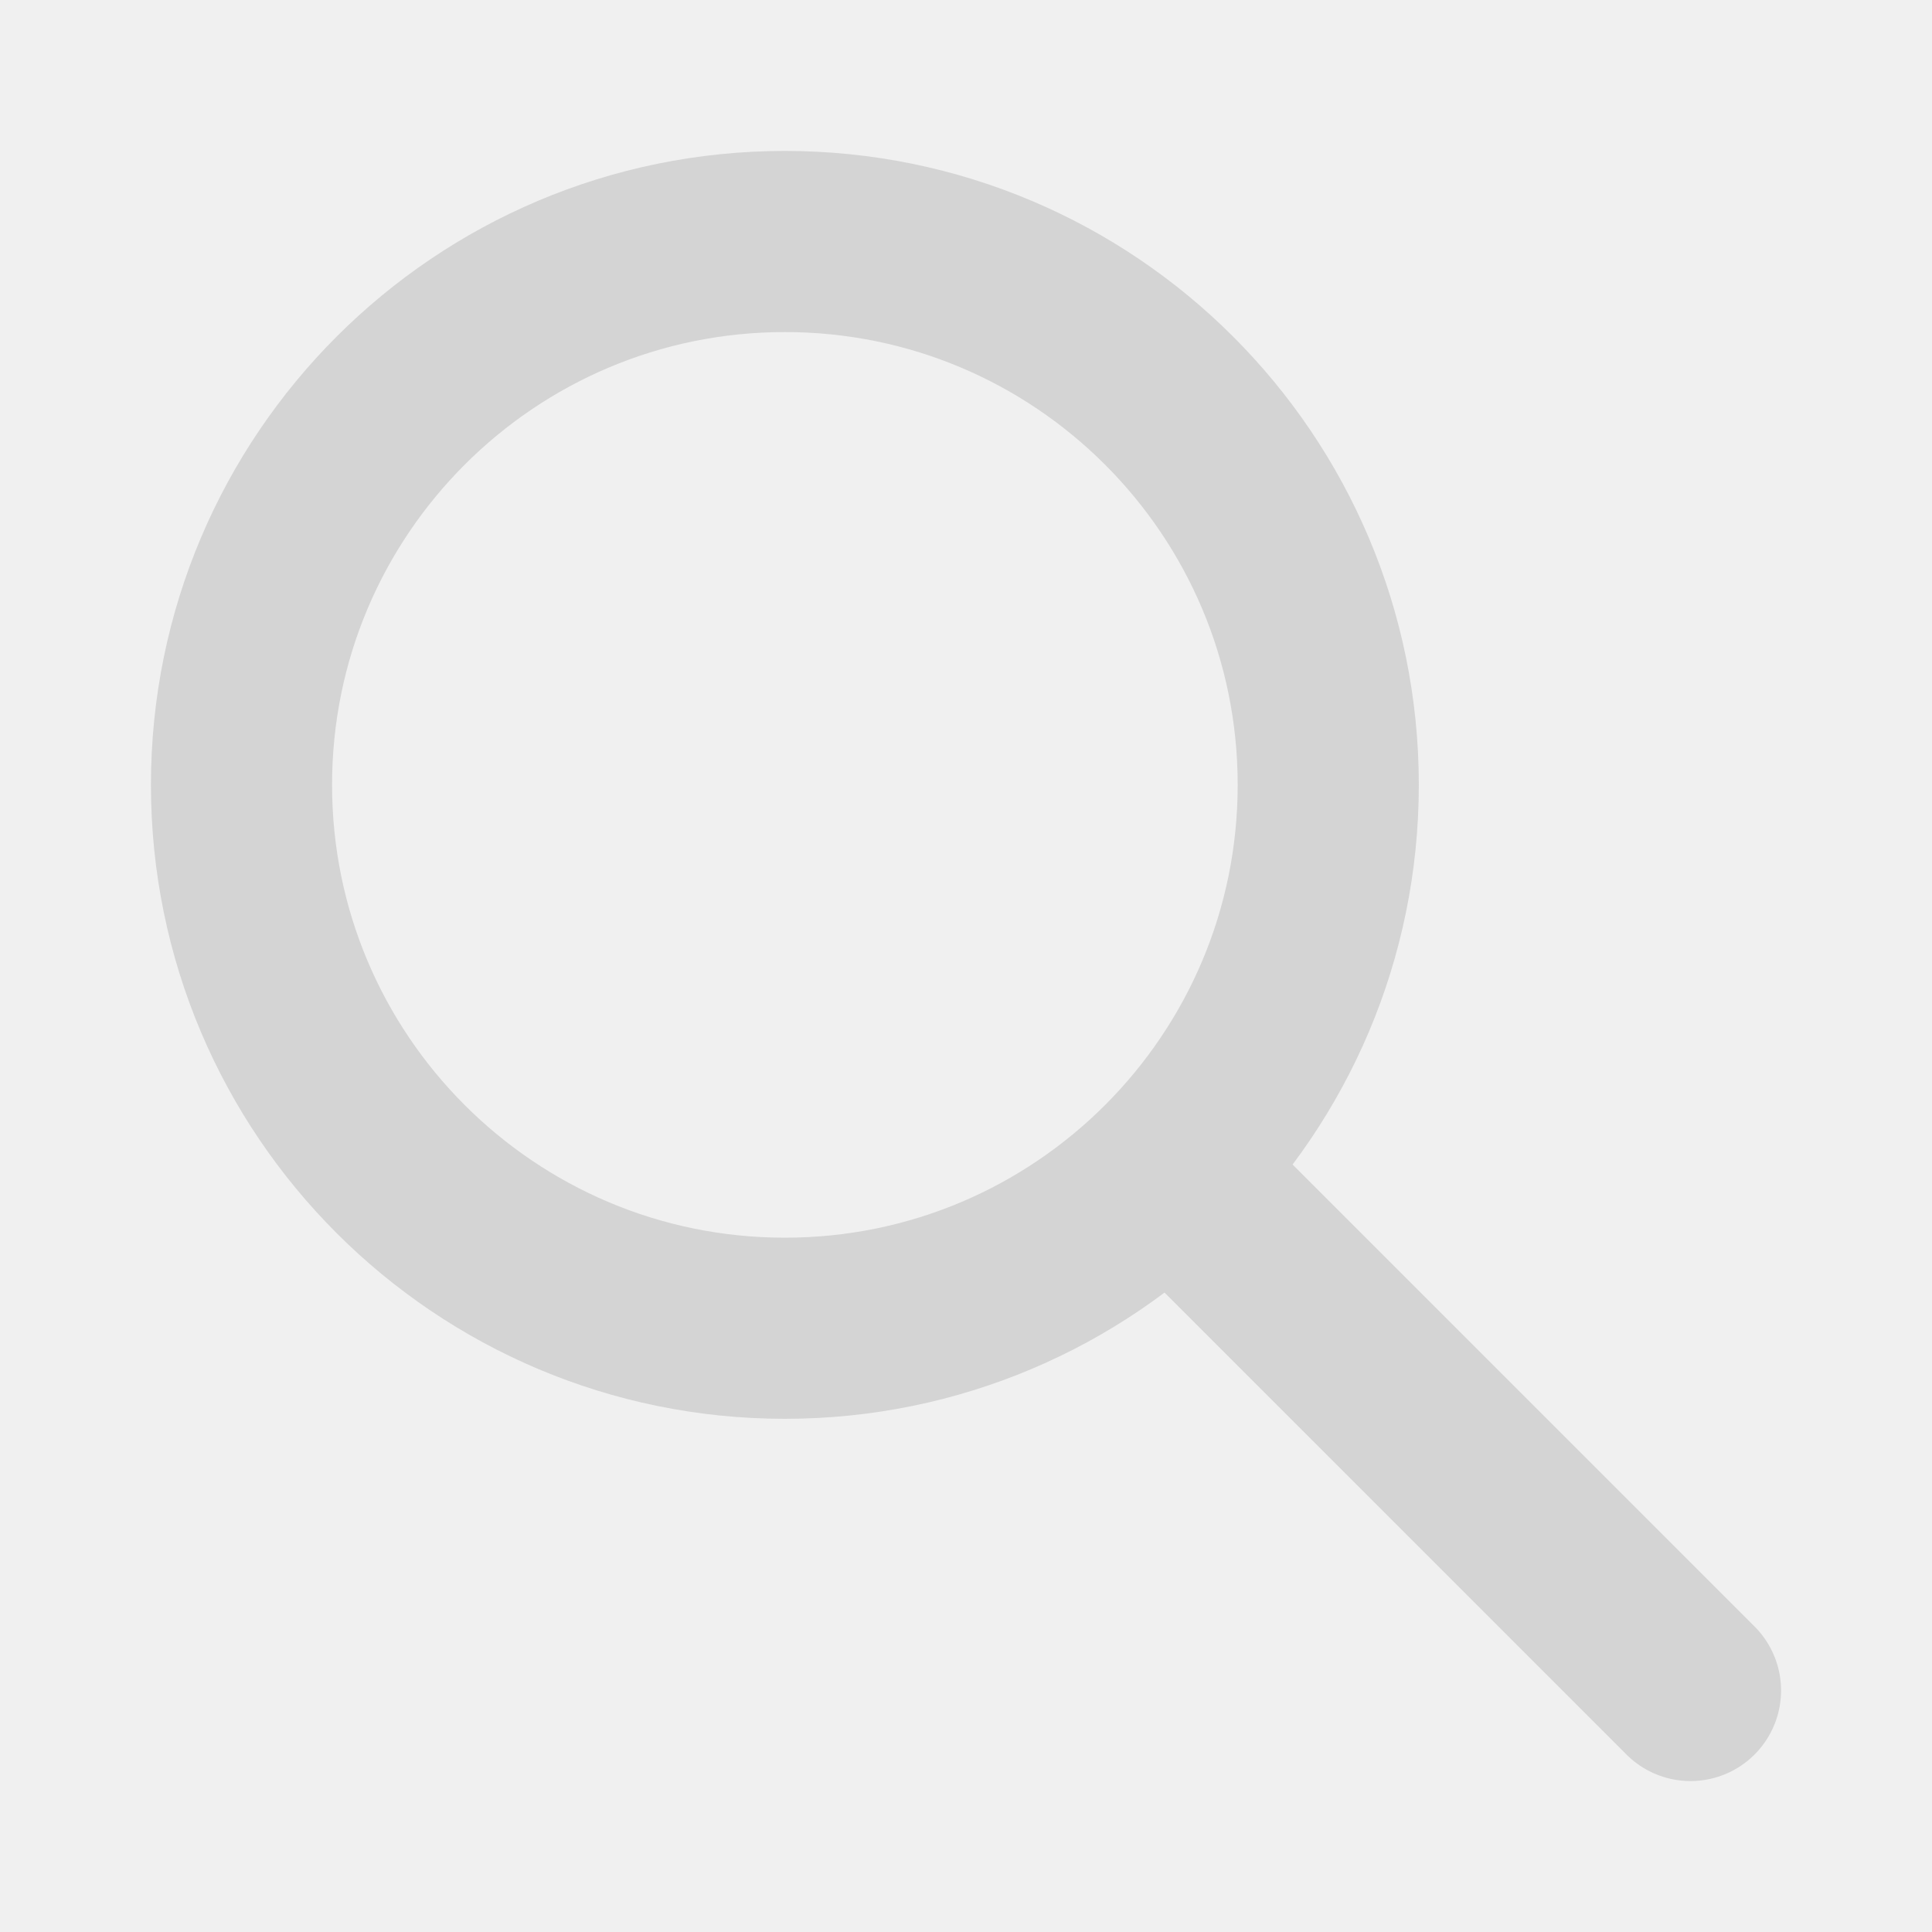
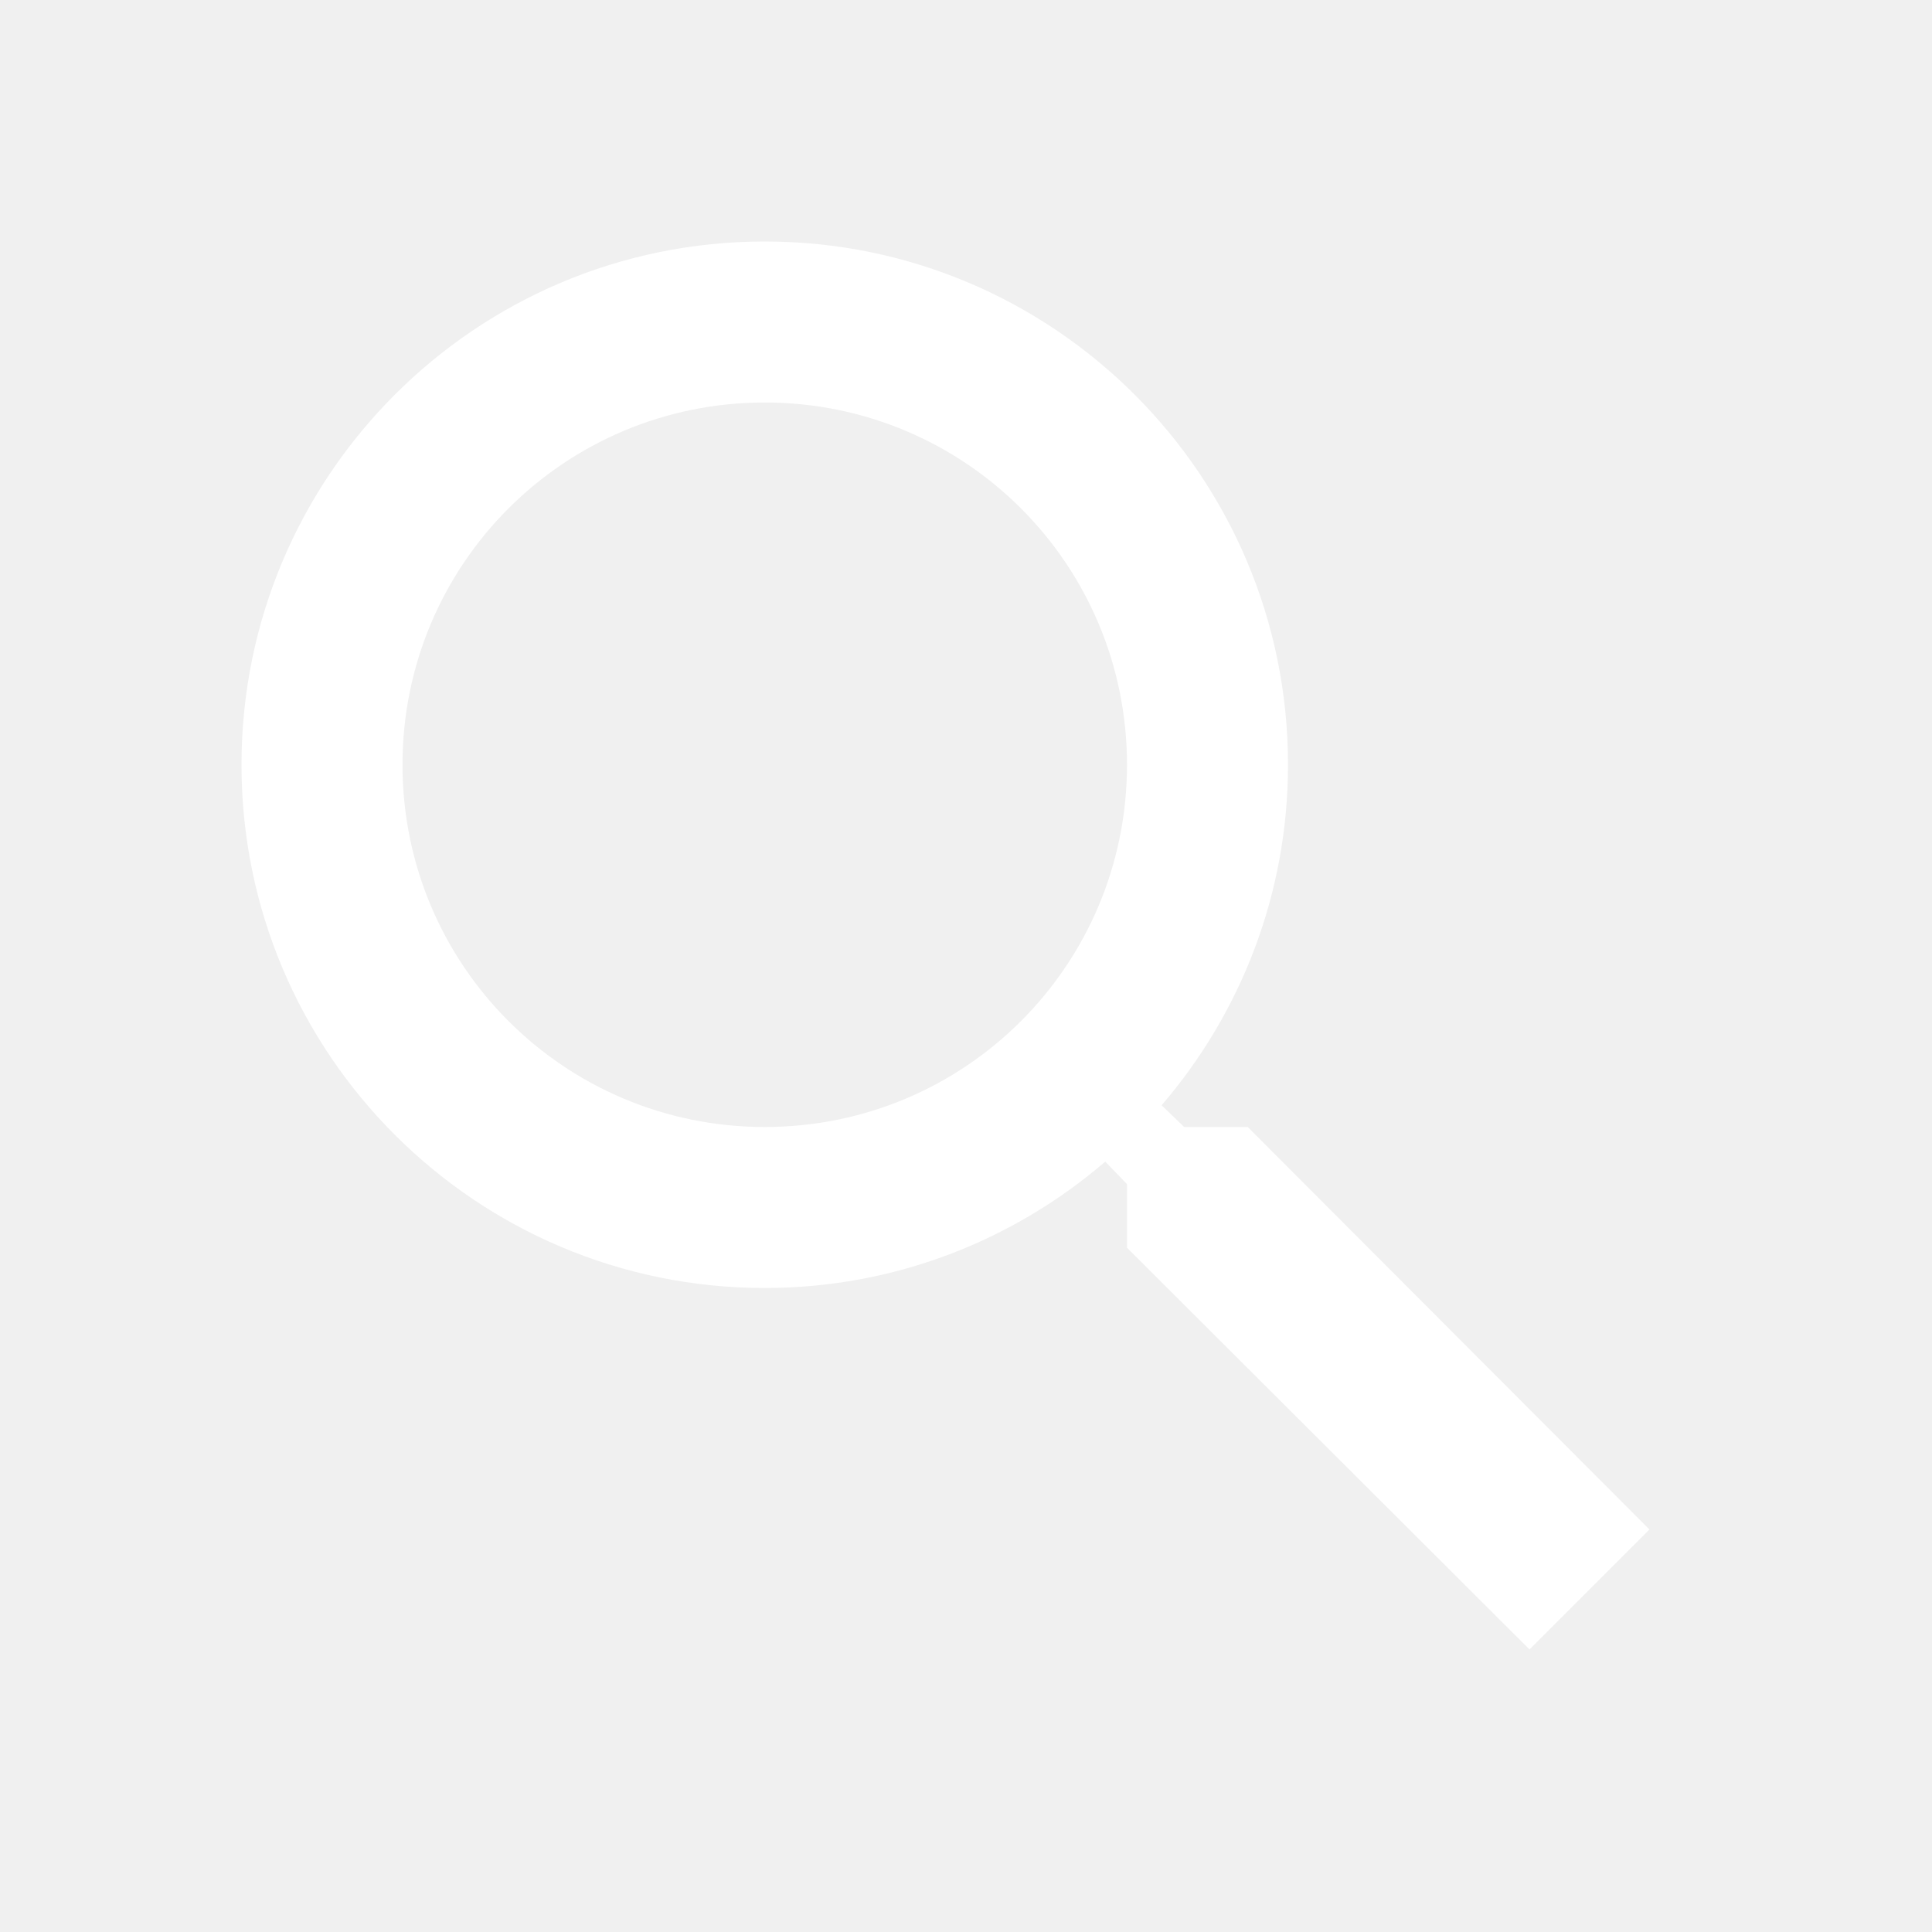
- <svg xmlns="http://www.w3.org/2000/svg" viewBox="0 0 16 16" fill="none" stroke="#D4D4D4" stroke-width="1.5" stroke-linecap="round" stroke-linejoin="round">
-   <circle cx="6.5" cy="6.5" r="4.5" />
-   <line x1="10" y1="10" x2="14" y2="14" />
+ <svg xmlns="http://www.w3.org/2000/svg" viewBox="0 0 24 24" width="24" height="24">
+   <path d="M15.5 14h-.79l-.28-.27C15.41 12.59 16 11.11 16 9.5 16 5.91 13.09 3 9.5 3S3 5.91 3 9.5 5.91 16 9.5 16c1.61 0 3.09-.59 4.23-1.57l.27.28v.79l5 4.99L20.49 19l-4.99-5zm-6 0C7.01 14 5 11.99 5 9.5S7.01 5 9.5 5 14 7.01 14 9.5 11.99 14 9.5 14z" fill="#FFFFFF" />
</svg>
